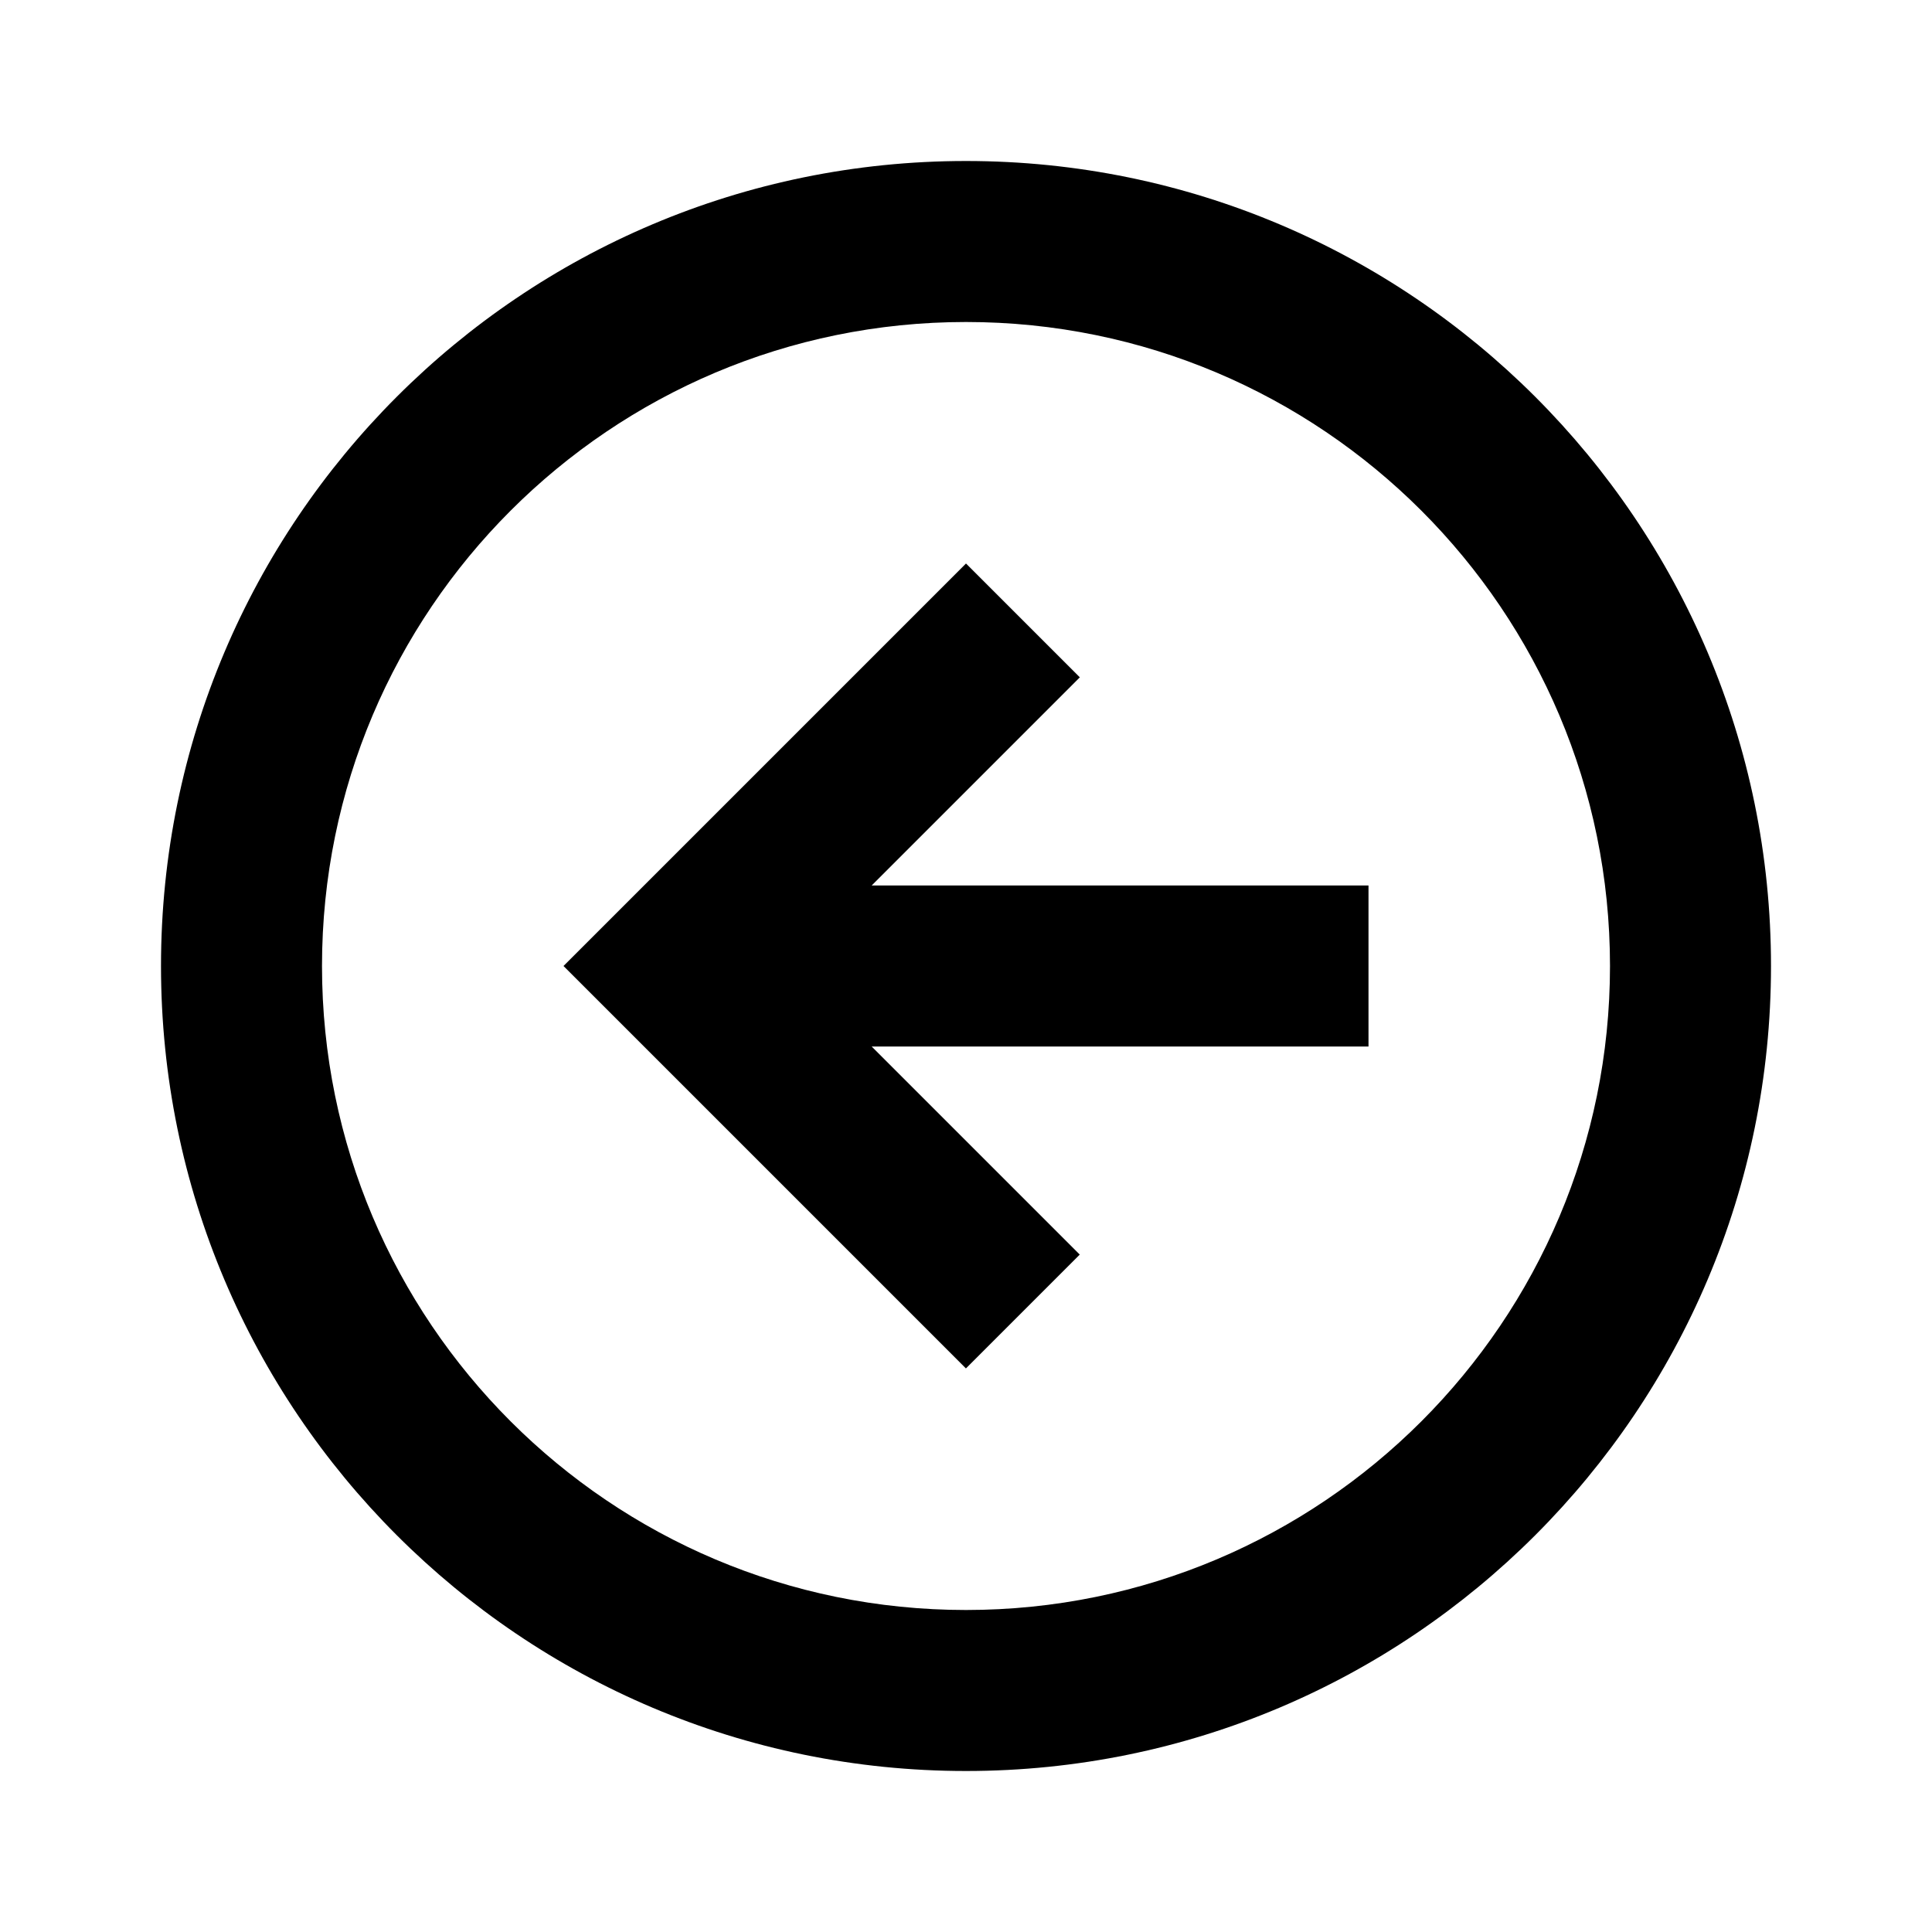
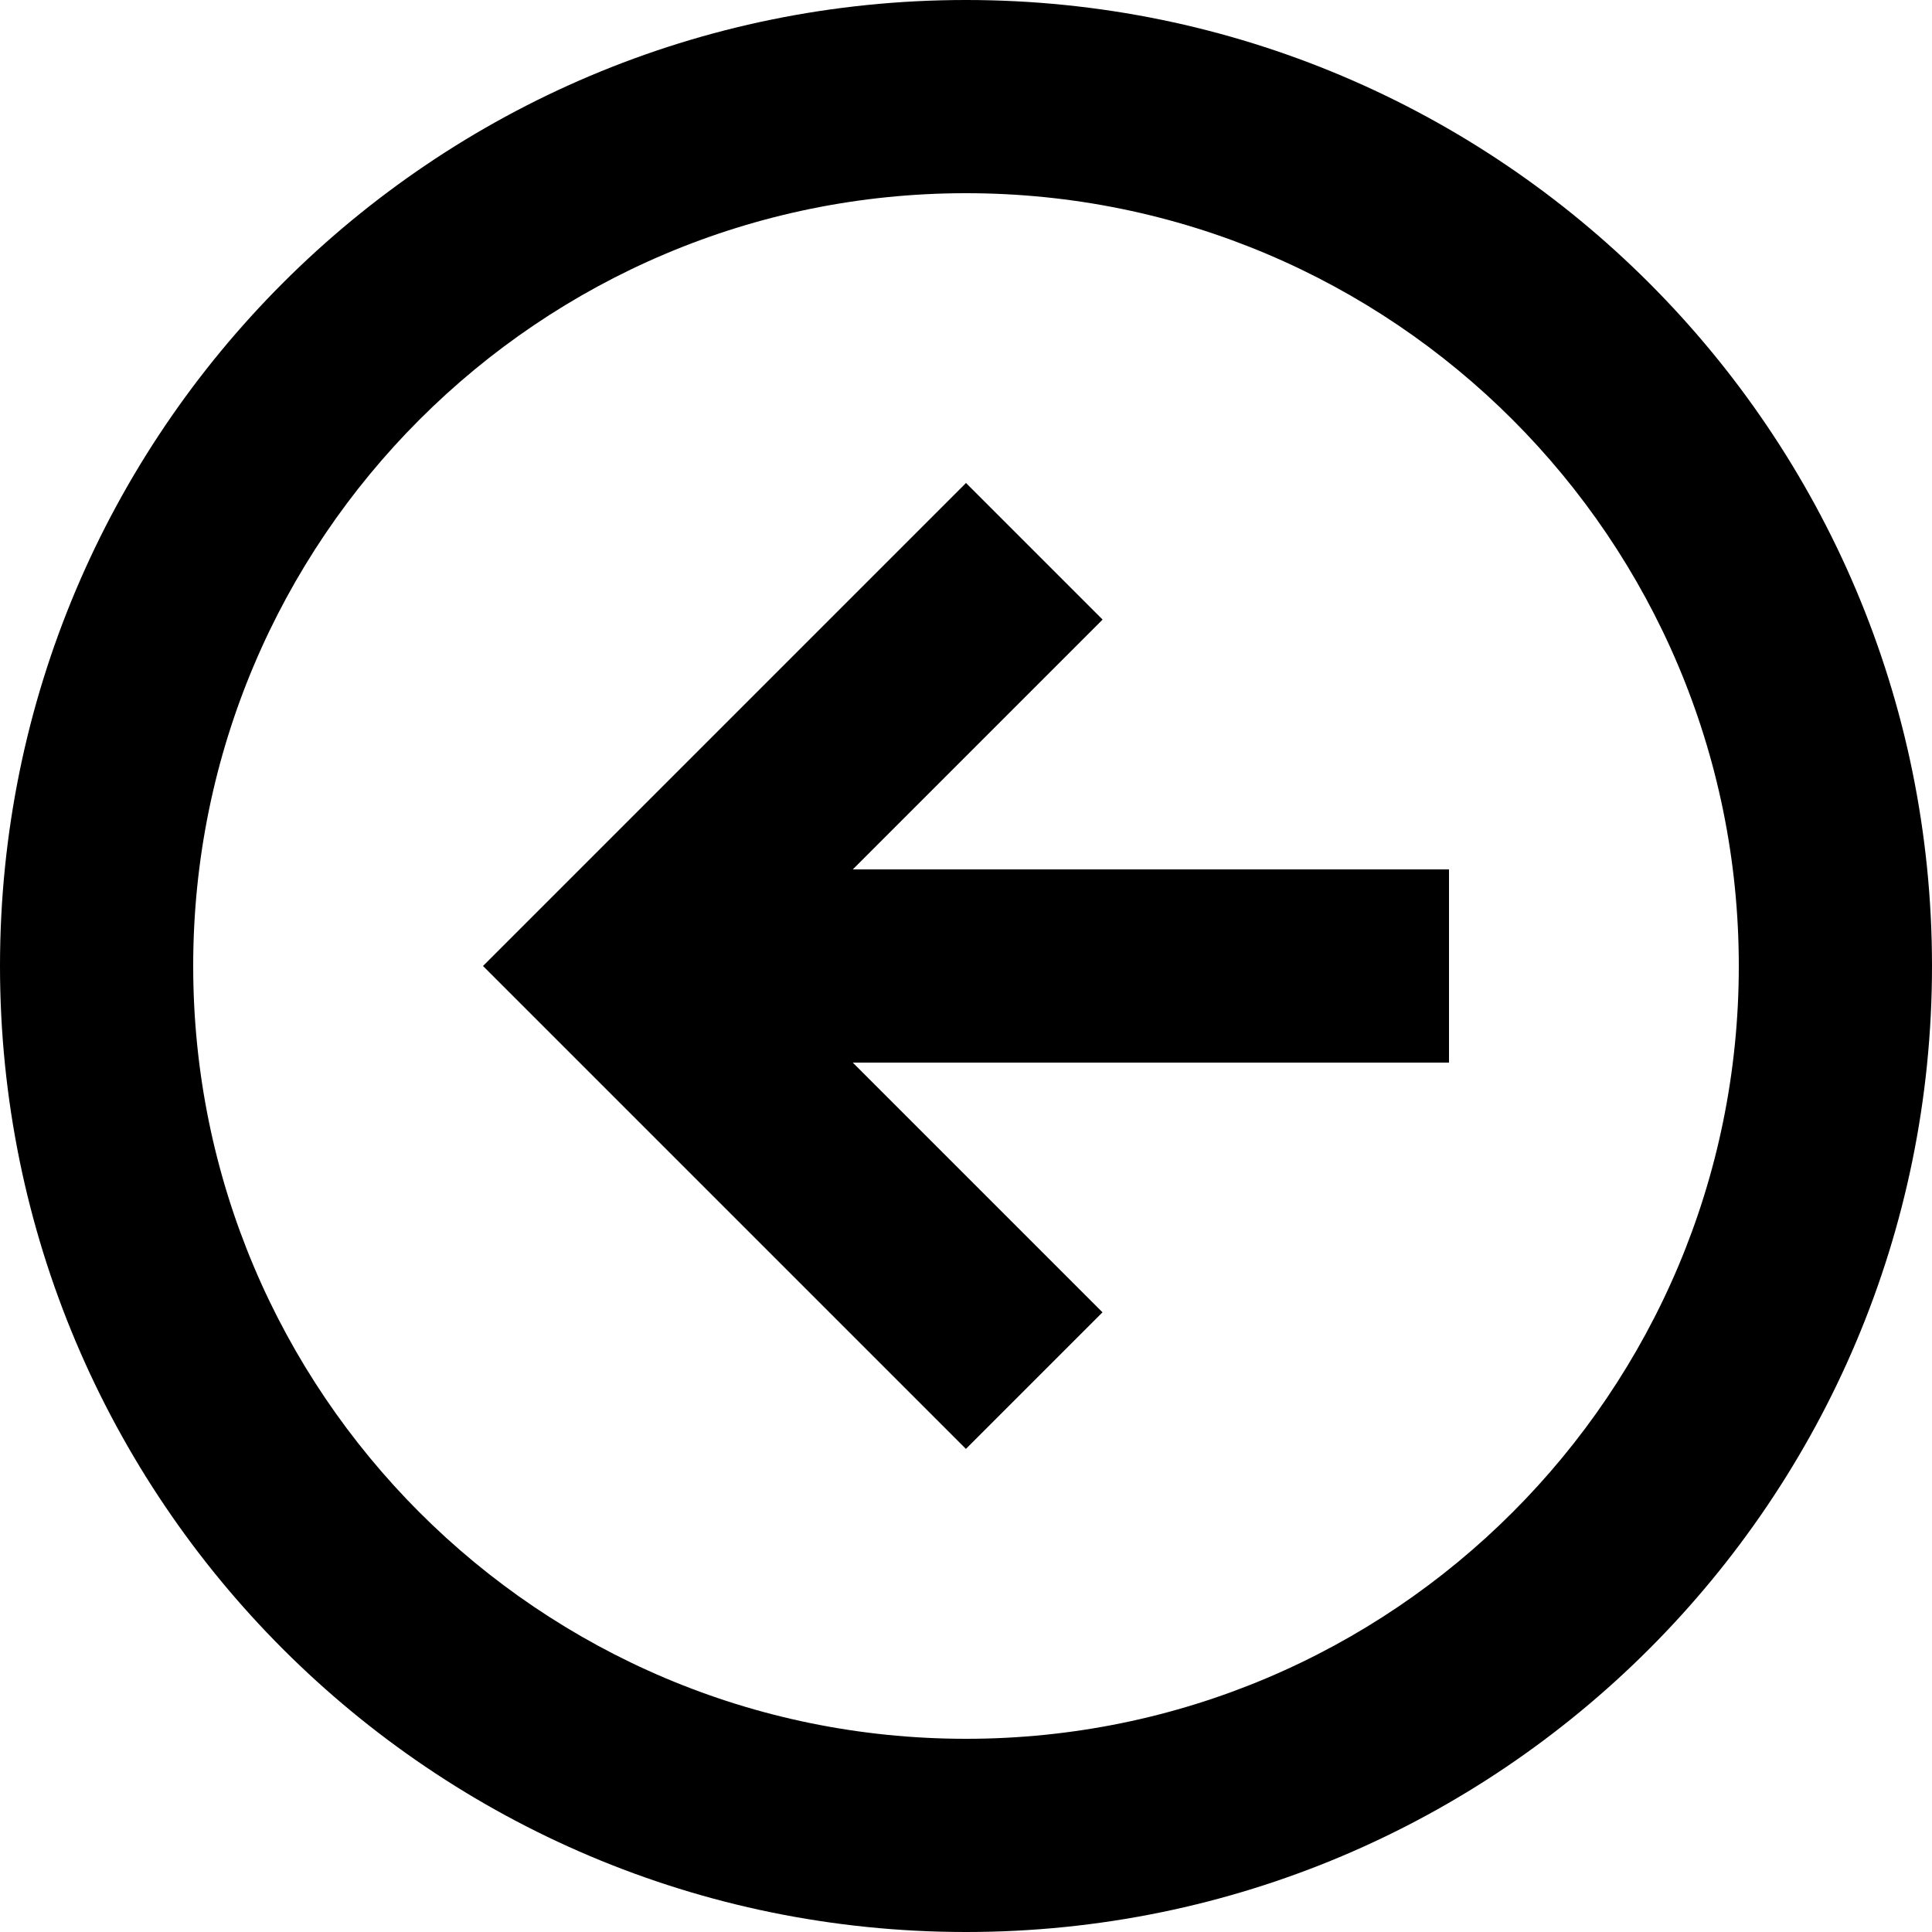
- <svg xmlns="http://www.w3.org/2000/svg" width="240" height="240" viewBox="0 0 240 240" fill="none">
-   <path d="M120 20C175.23 20 220 64.77 220 120C220 175.23 175.23 220 120 220C64.77 220 20 175.23 20 120C20 64.77 64.77 20 120 20ZM120 200C164.18 200 200 164.18 200 120C200 75.82 164.18 40 120 40C75.82 40 40 75.82 40 120C40 164.18 75.82 200 120 200Z" fill="black" />
-   <path d="M120 70L134.14 84.14L108.28 110H170V130H108.28L134.13 155.85L119.99 169.99L70 120L120 70Z" fill="black" />
+ <svg xmlns="http://www.w3.org/2000/svg" width="200" height="200" viewBox="0 0 200 200" fill="none">
+   <path d="M100 0C155.23 0 200 44.77 200 100C200 155.23 155.23 200 100 200C44.77 200 0 155.23 0 100C0 44.77 44.77 0 100 0ZM100 180C144.18 180 180 144.18 180 100C180 55.82 144.18 20 100 20C55.82 20 20 55.82 20 100C20 144.18 55.82 180 100 180Z" fill="black" />
+   <path d="M100 50L114.14 64.14L88.28 90H150V110H88.28L114.13 135.85L99.99 149.99L50 100L100 50Z" fill="black" />
</svg>
